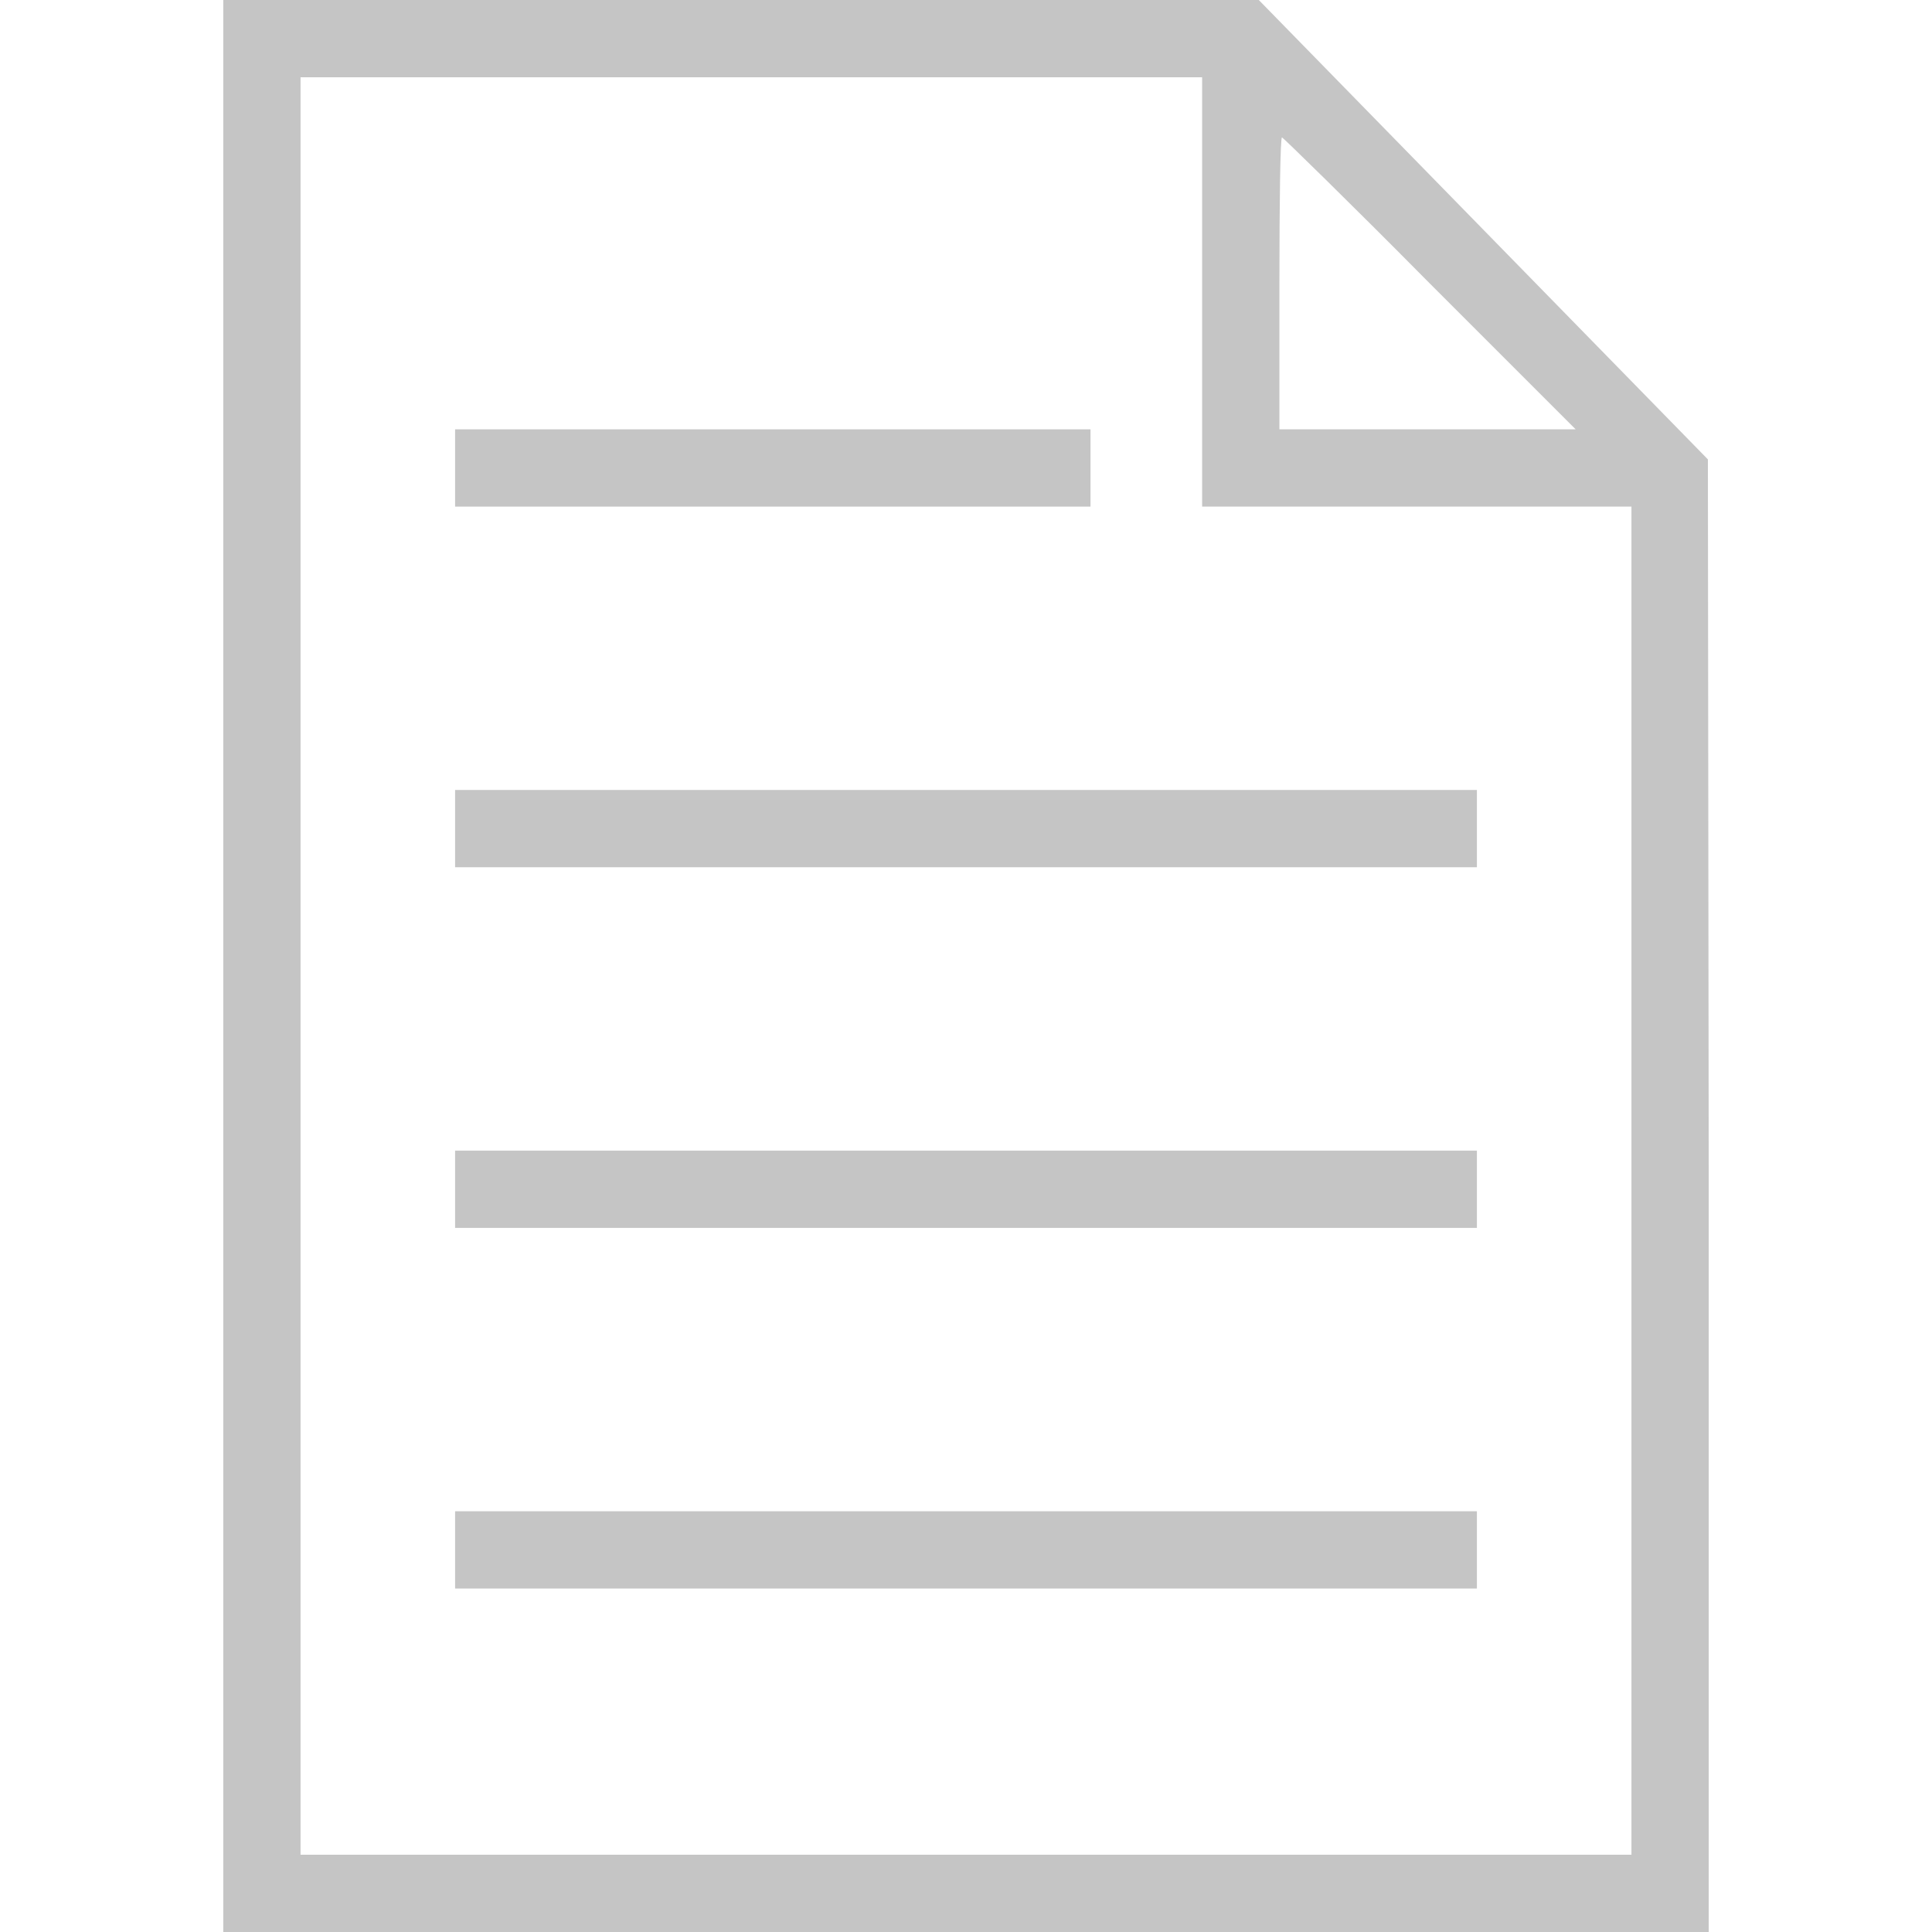
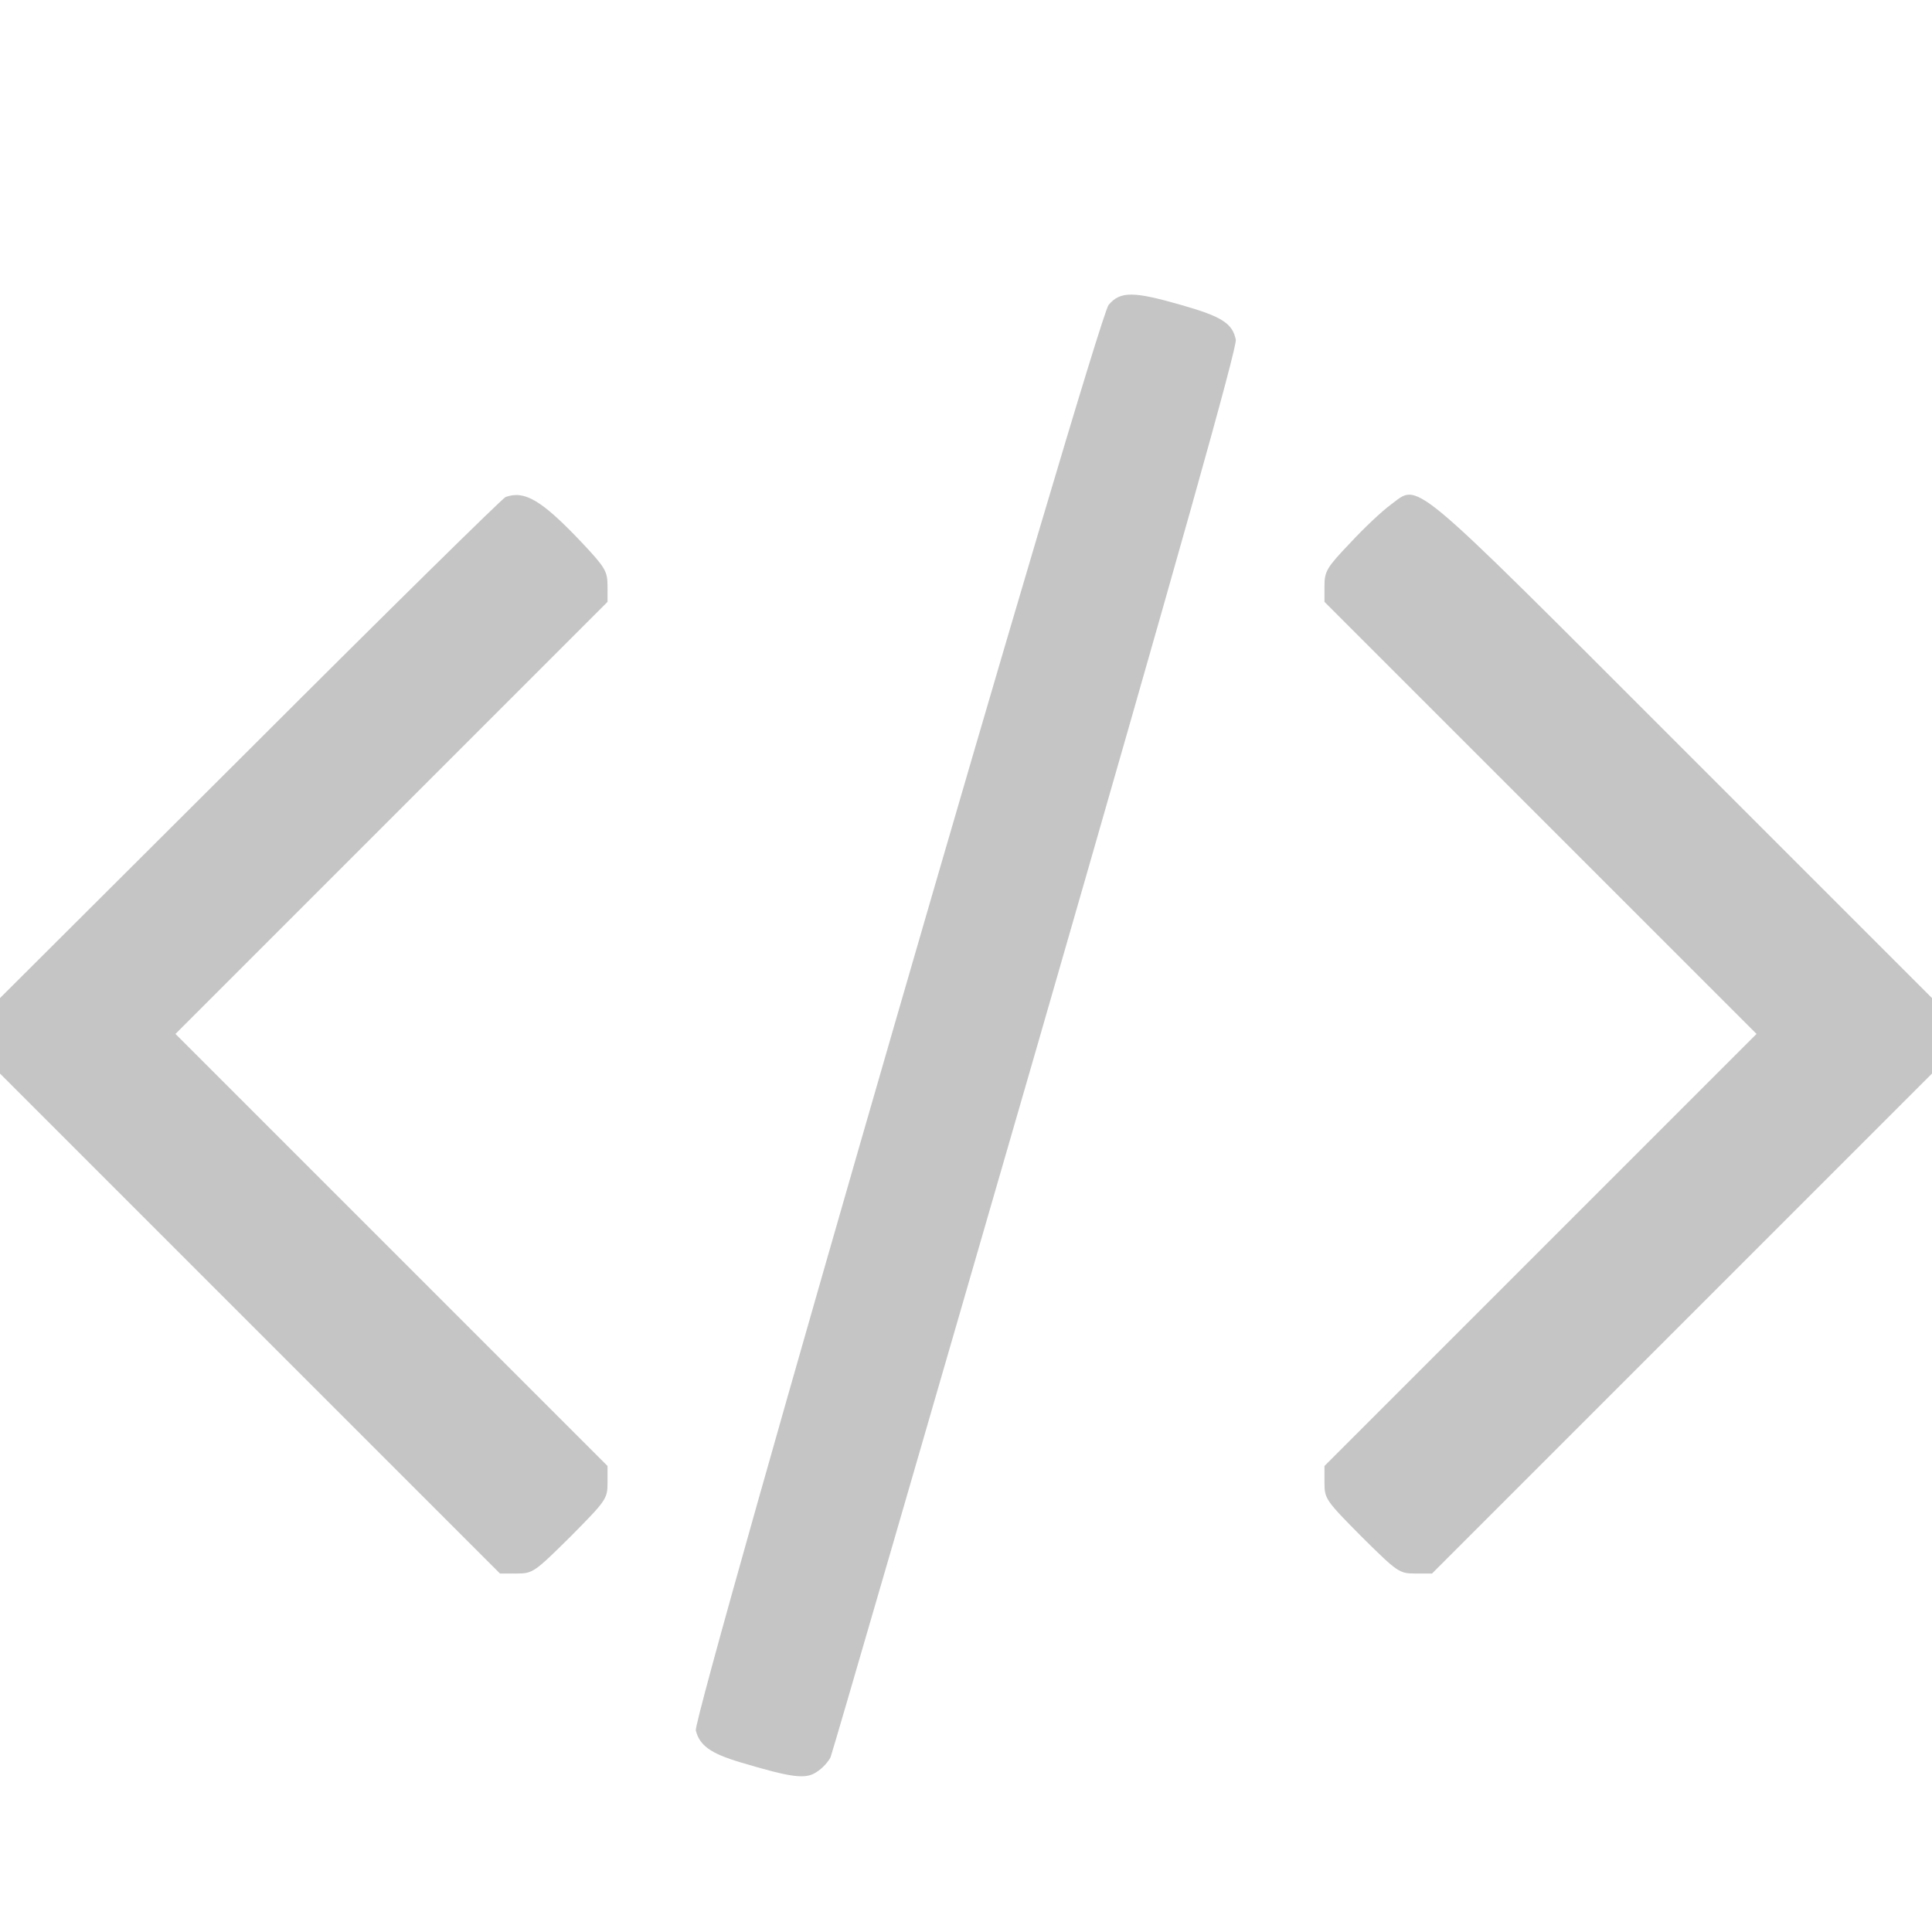
- <svg xmlns="http://www.w3.org/2000/svg" version="1.0" width="225pt" height="225pt" viewBox="0 0 225 225" preserveAspectRatio="xMidYMid meet">
-   <g transform="translate(0,225) scale(0.1,-0.1)" fill="#000000" stroke="none">
-     <path fill="#C5C5C5" d="M260 1125 l0 -1125 865 0 865 0 0 858 -1 857 -262 268 -262 268 -602         -1 -603 0 0 -1125z m1140 785 l0 -250 250 0 250 0 0 -785 0 -785 -775 0 -775         0 0 1035 0 1035 525 0 525 0 0 -250z m265 10 l170 -170 -173 0 -172 0 0 170         c0 94 1 170 3 170 1 0 79 -76 172 -170z" />
-     <path fill="#C5C5C5" d="M530 1705 l0 -45 370 0 370 0 0 45 0 45 -370 0 -370 0 0 -45z" />
-     <path fill="#C5C5C5" d="M530 1285 l0 -45 595 0 595 0 0 45 0 45 -595 0 -595 0 0 -45z" />
-     <path fill="#C5C5C5" d="M530 865 l0 -45 595 0 595 0 0 45 0 45 -595 0 -595 0 0 -45z" />
-     <path fill="#C5C5C5" d="M530 445 l0 -45 595 0 595 0 0 45 0 45 -595 0 -595 0 0 -45z" />
+ <svg xmlns="http://www.w3.org/2000/svg" version="1.0" width="512pt" height="512pt" viewBox="0 0 512 512" preserveAspectRatio="xMidYMid meet">
+   <g transform="translate(0,512) scale(0.1,-0.1)" fill="#C5C5C5" stroke="none">
+     <path d="M2938 4312 c-31 -37 -1103 -3740 -1094 -3778 10 -40 40 -61 117 -84         137 -41 174 -46 203 -26 15 9 31 27 37 39 5 12 250 856 545 1876 382 1324 533         1862 529 1881 -9 43 -37 61 -142 91 -128 37 -164 38 -195 1z" />
+     <path d="M1340 3803 c-8 -3 -313 -303 -677 -667 l-663 -661 0 -100 0 -100 663         -663 662 -662 45 0 c42 0 47 4 142 98 94 95 98 100 98 142 l0 45 -572 572         -573 573 573 573 572 572 0 42 c0 39 -6 49 -67 114 -107 113 -152 140 -203         122z" />
+     <path d="M3685 3782 c-22 -16 -70 -61 -107 -101 -62 -65 -68 -75 -68 -114 l0         -42 572 -572 573 -573 -573 -573 -572 -572 0 -45 c0 -42 4 -47 98 -142 95 -94         100 -98 142 -98 l45 0 662 662 663 663 0 100 0 100 -663 663 c-737 737 -694         701 -772 644z" />
  </g>
</svg>
